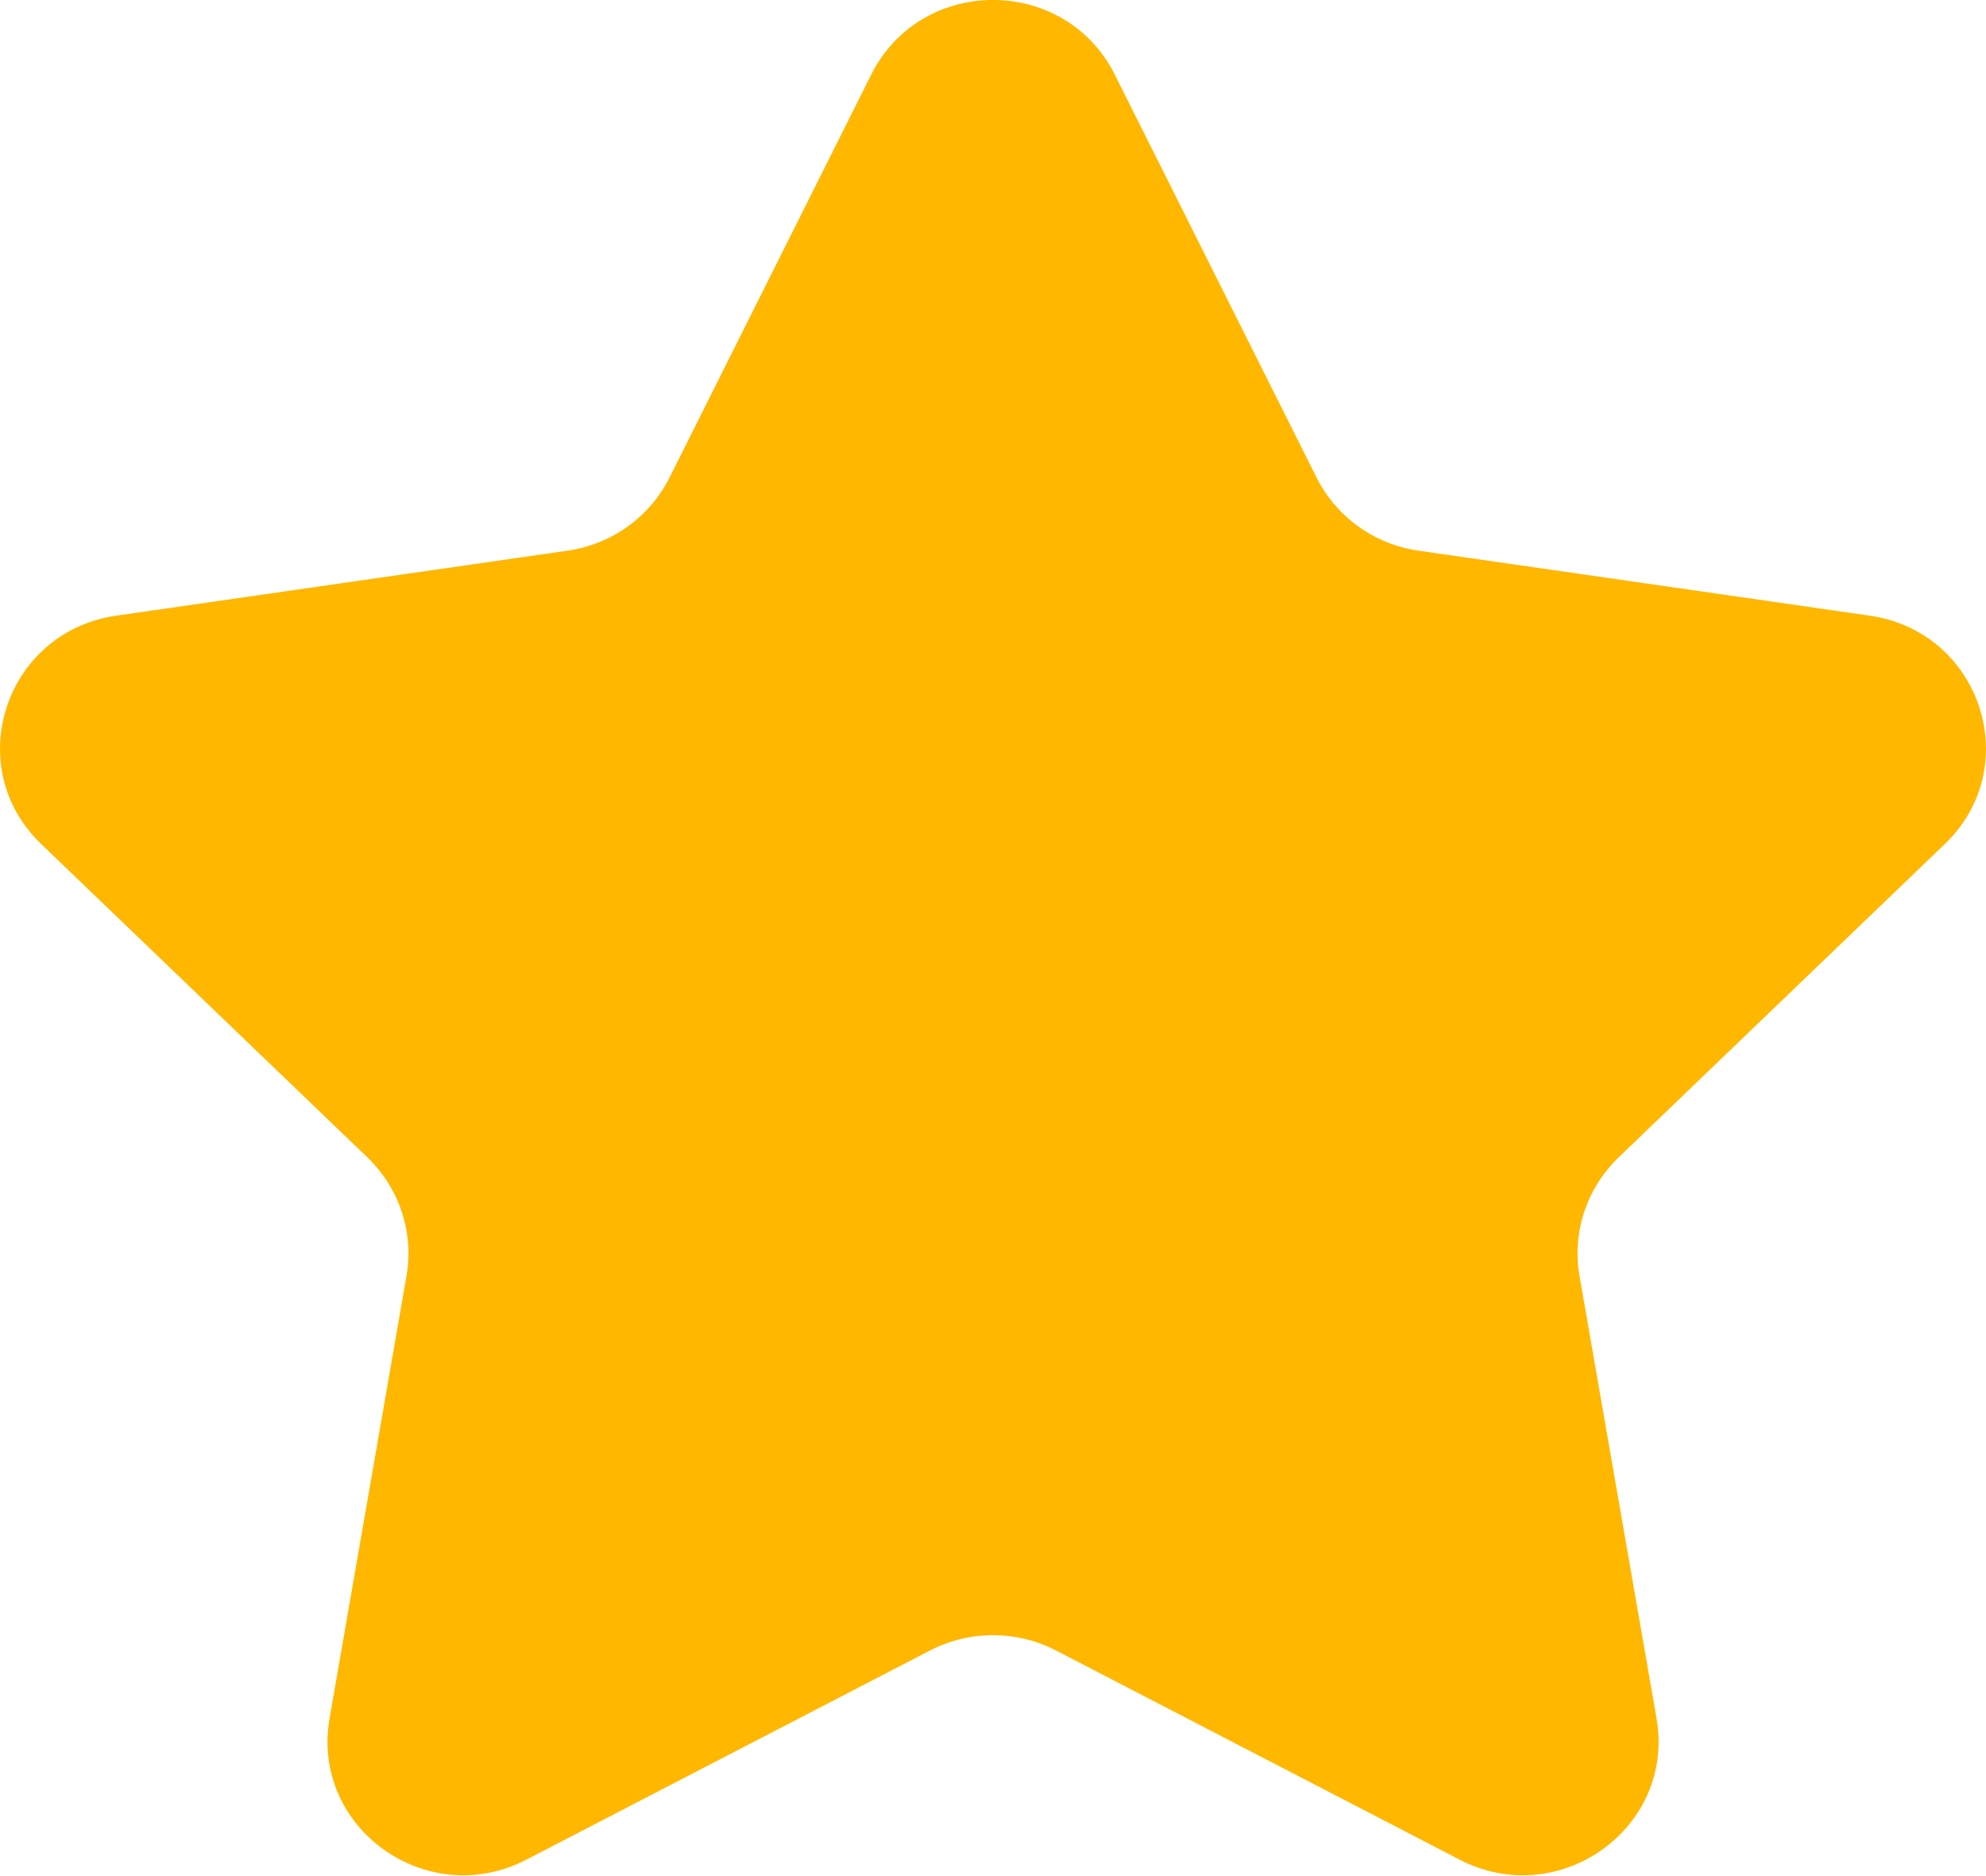
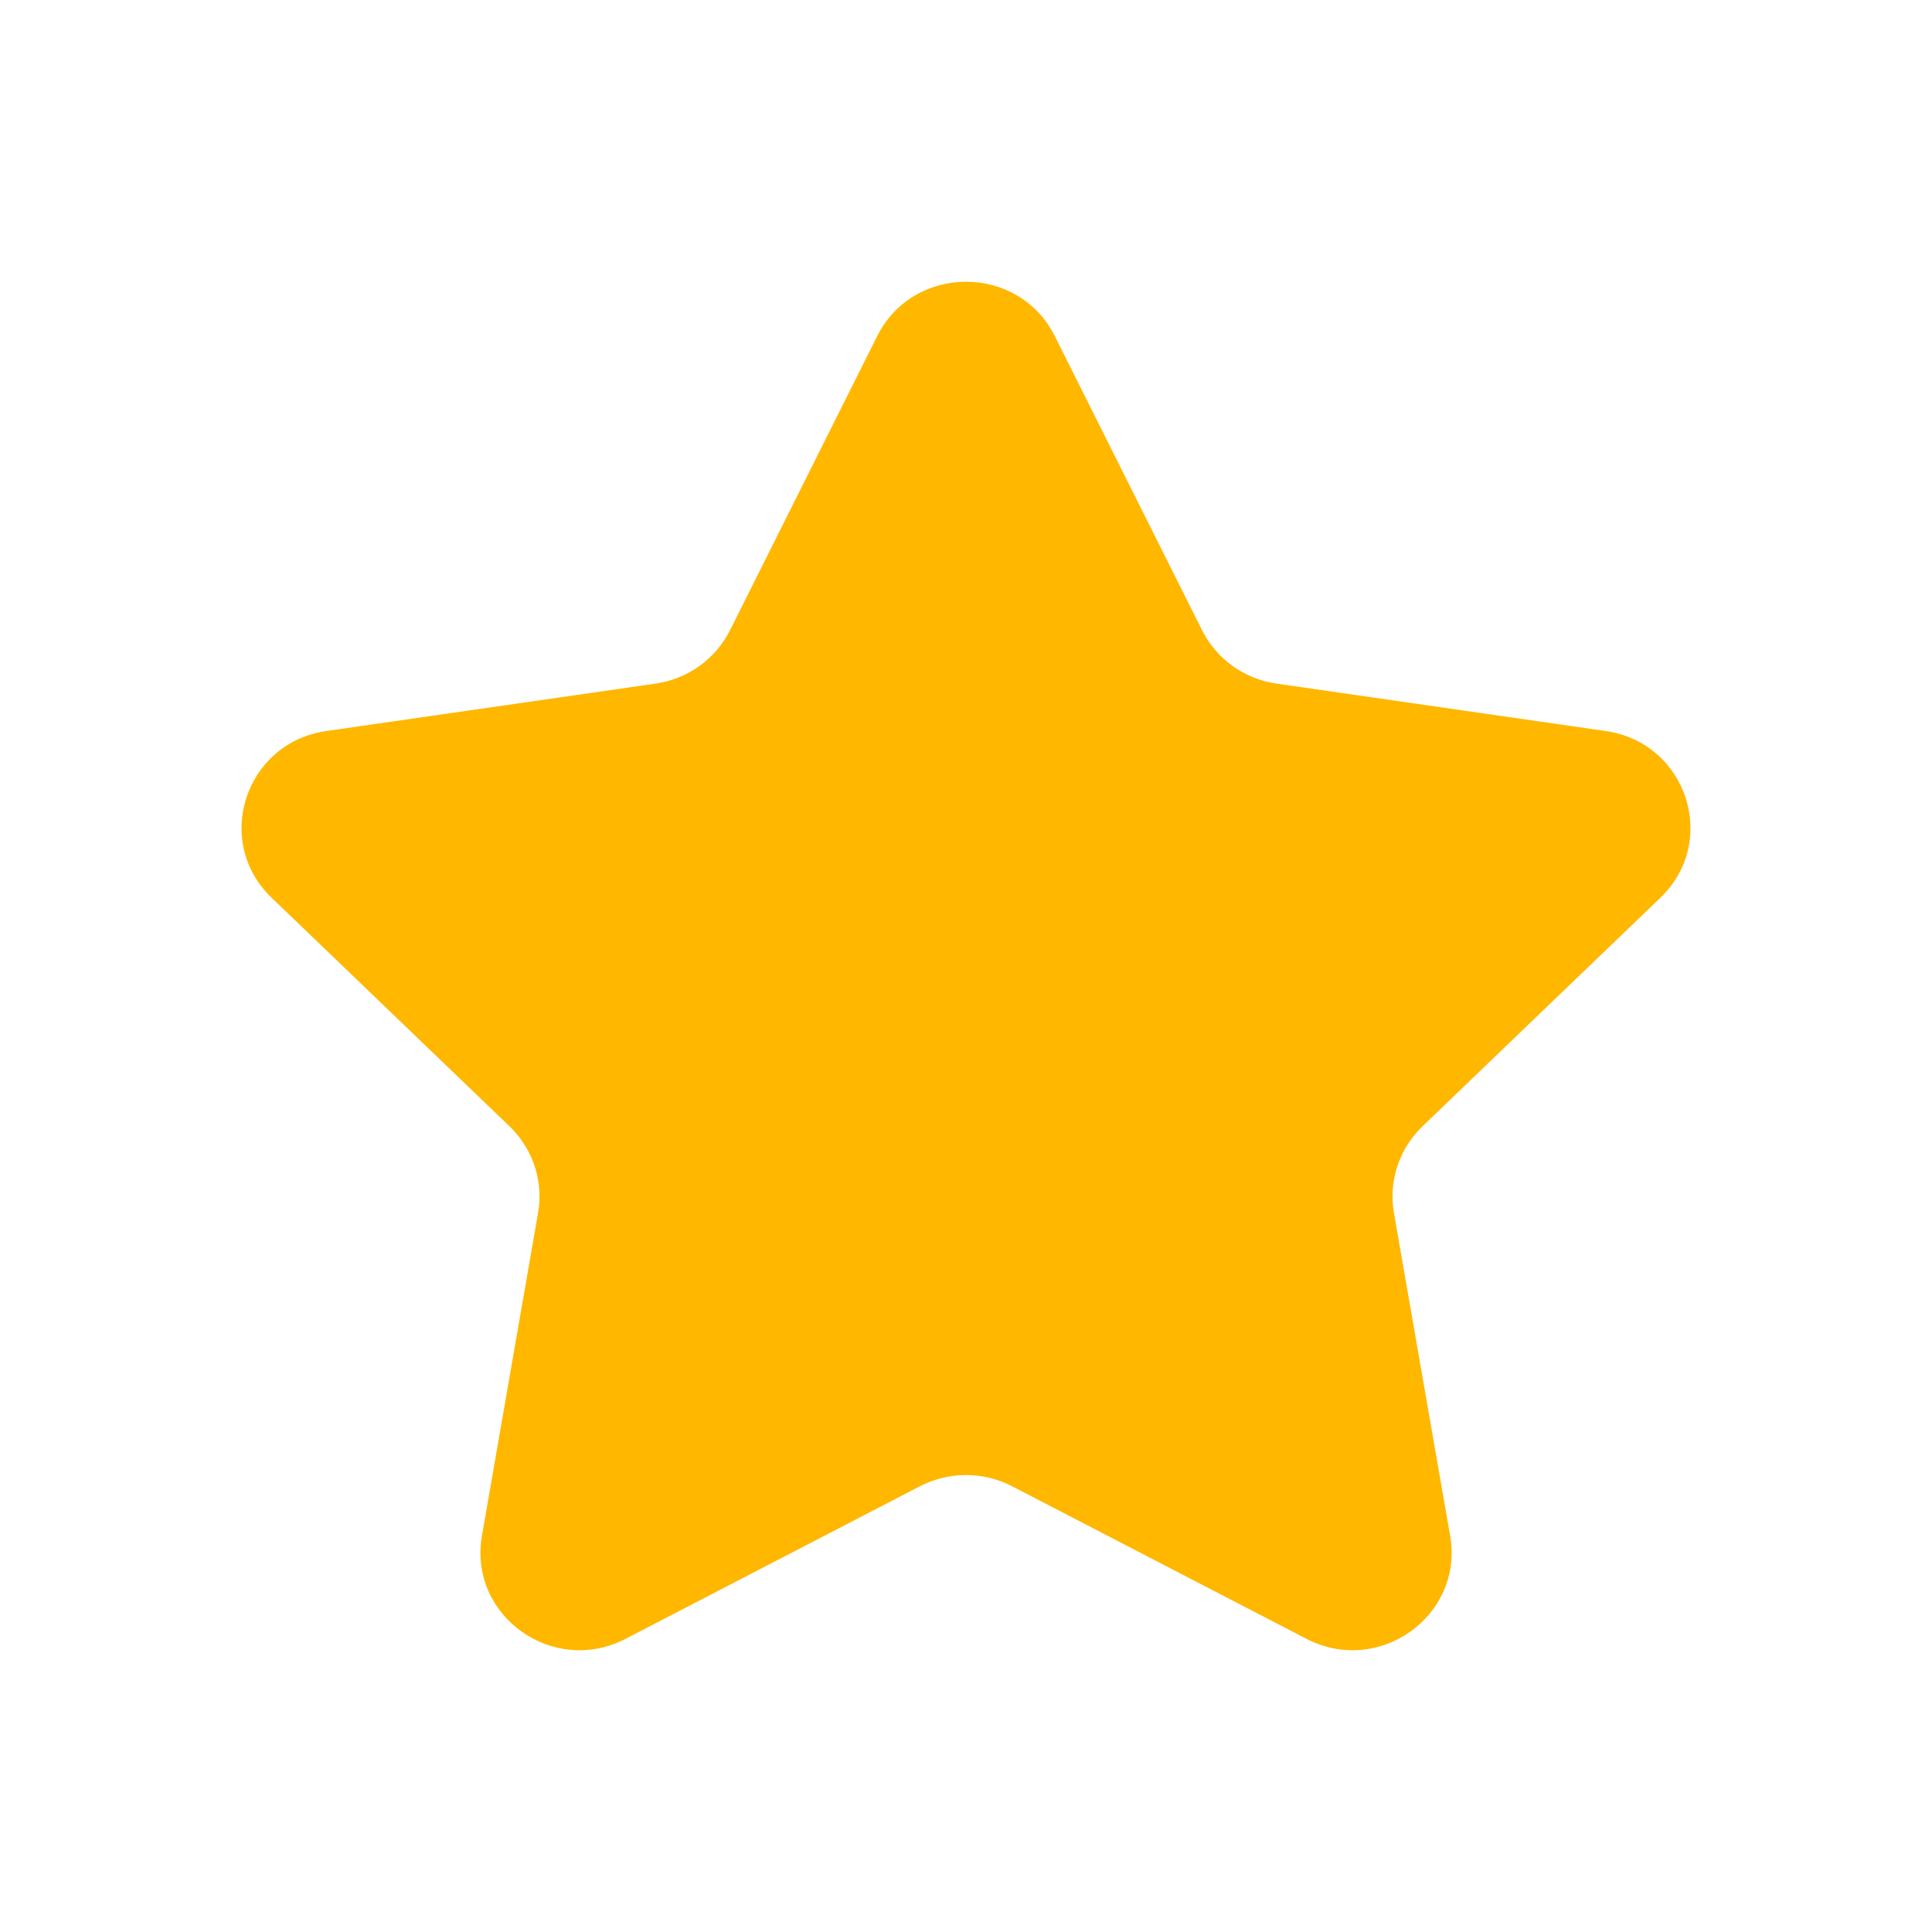
- <svg xmlns="http://www.w3.org/2000/svg" width="18" height="17" viewBox="0 0 18 17" fill="none">
-   <path fill-rule="evenodd" clip-rule="evenodd" d="M10.104 0.677L11.932 4.328C12.111 4.686 12.457 4.935 12.857 4.992L16.945 5.581C17.955 5.726 18.357 6.951 17.626 7.652L14.67 10.492C14.38 10.772 14.247 11.173 14.316 11.568L15.014 15.578C15.186 16.57 14.13 17.327 13.227 16.857L9.573 14.963C9.215 14.777 8.786 14.777 8.427 14.963L4.773 16.857C3.87 17.327 2.814 16.57 2.987 15.578L3.684 11.568C3.753 11.173 3.62 10.772 3.33 10.492L0.374 7.652C-0.357 6.951 0.045 5.726 1.055 5.581L5.143 4.992C5.544 4.935 5.89 4.686 6.069 4.328L7.896 0.677C8.348 -0.226 9.652 -0.226 10.104 0.677Z" fill="#FFB700" />
+ <svg xmlns="http://www.w3.org/2000/svg" width="24" height="24" viewBox="0 0 24 24" fill="none">
+   <path fill-rule="evenodd" clip-rule="evenodd" d="M13.104 4.177L14.932 7.828C15.111 8.186 15.457 8.435 15.857 8.492L19.945 9.081C20.955 9.226 21.357 10.45 20.626 11.152L17.67 13.992C17.38 14.272 17.247 14.673 17.316 15.068L18.014 19.078C18.186 20.07 17.13 20.827 16.227 20.357L12.573 18.463C12.215 18.277 11.786 18.277 11.427 18.463L7.773 20.357C6.87 20.827 5.814 20.07 5.987 19.078L6.684 15.068C6.753 14.673 6.62 14.272 6.33 13.992L3.374 11.152C2.643 10.45 3.045 9.226 4.055 9.081L8.143 8.492C8.544 8.435 8.89 8.186 9.069 7.828L10.896 4.177C11.348 3.274 12.652 3.274 13.104 4.177Z" fill="#FFB700" />
</svg>
